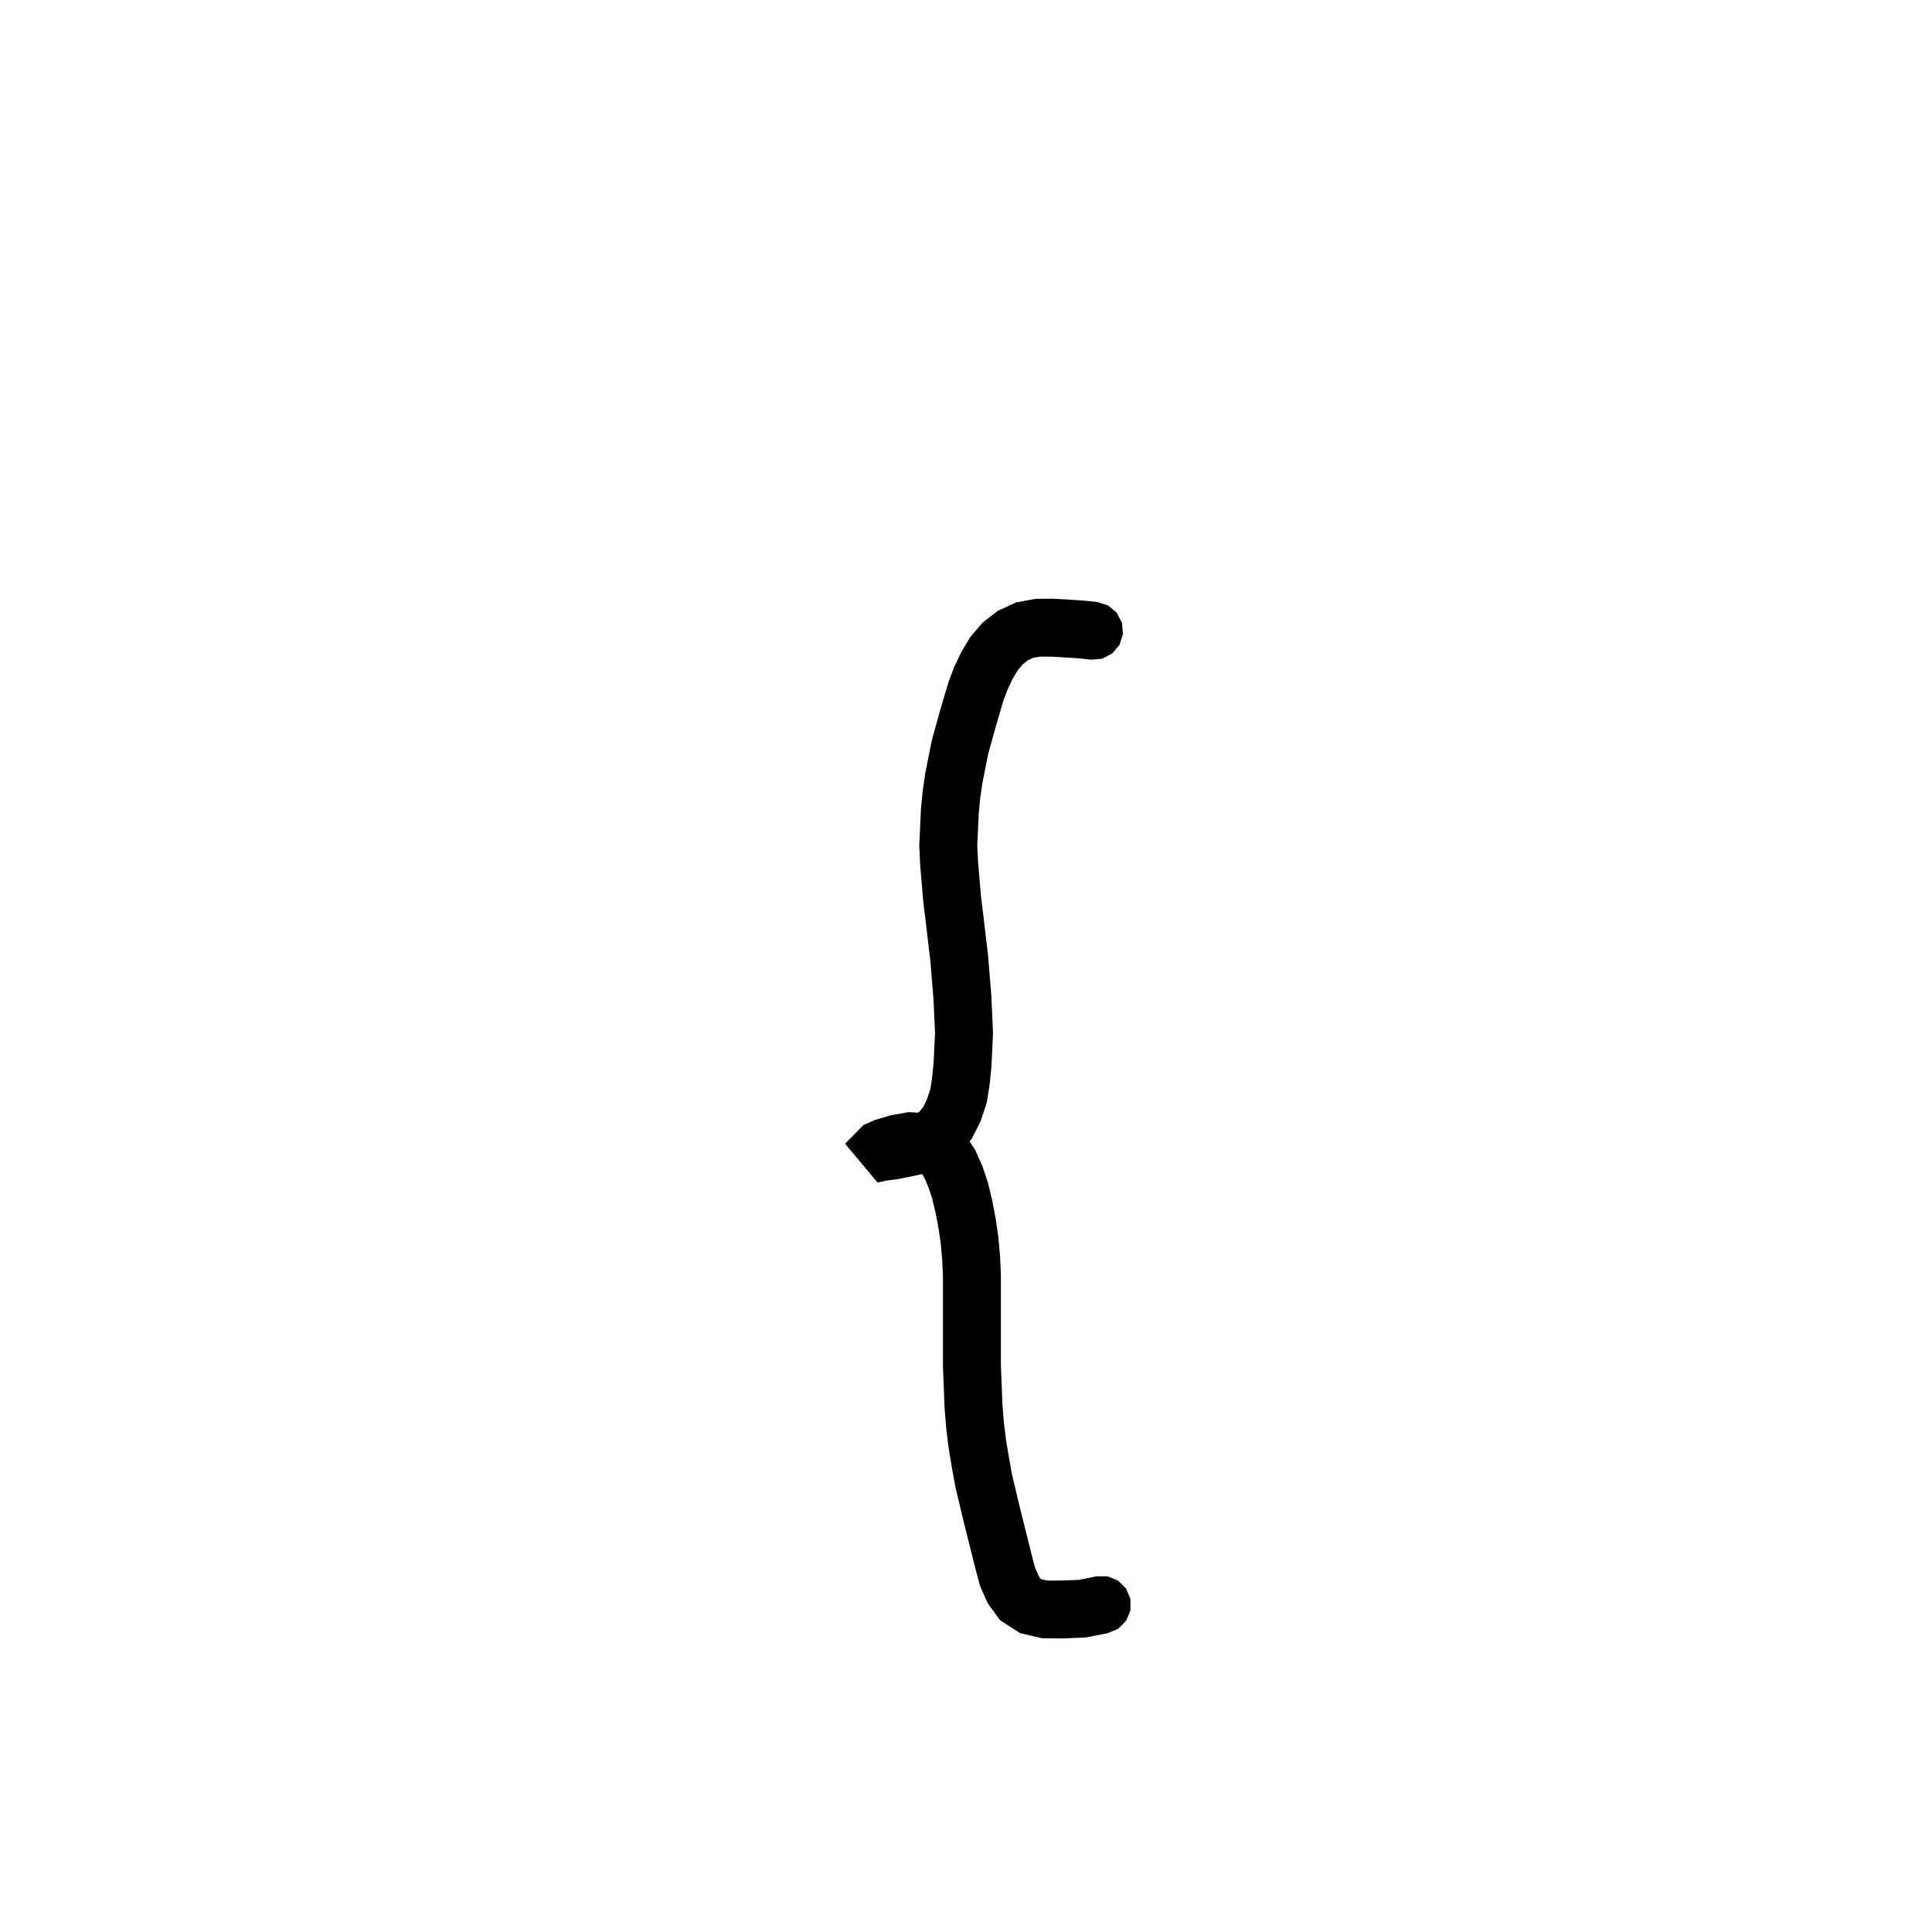
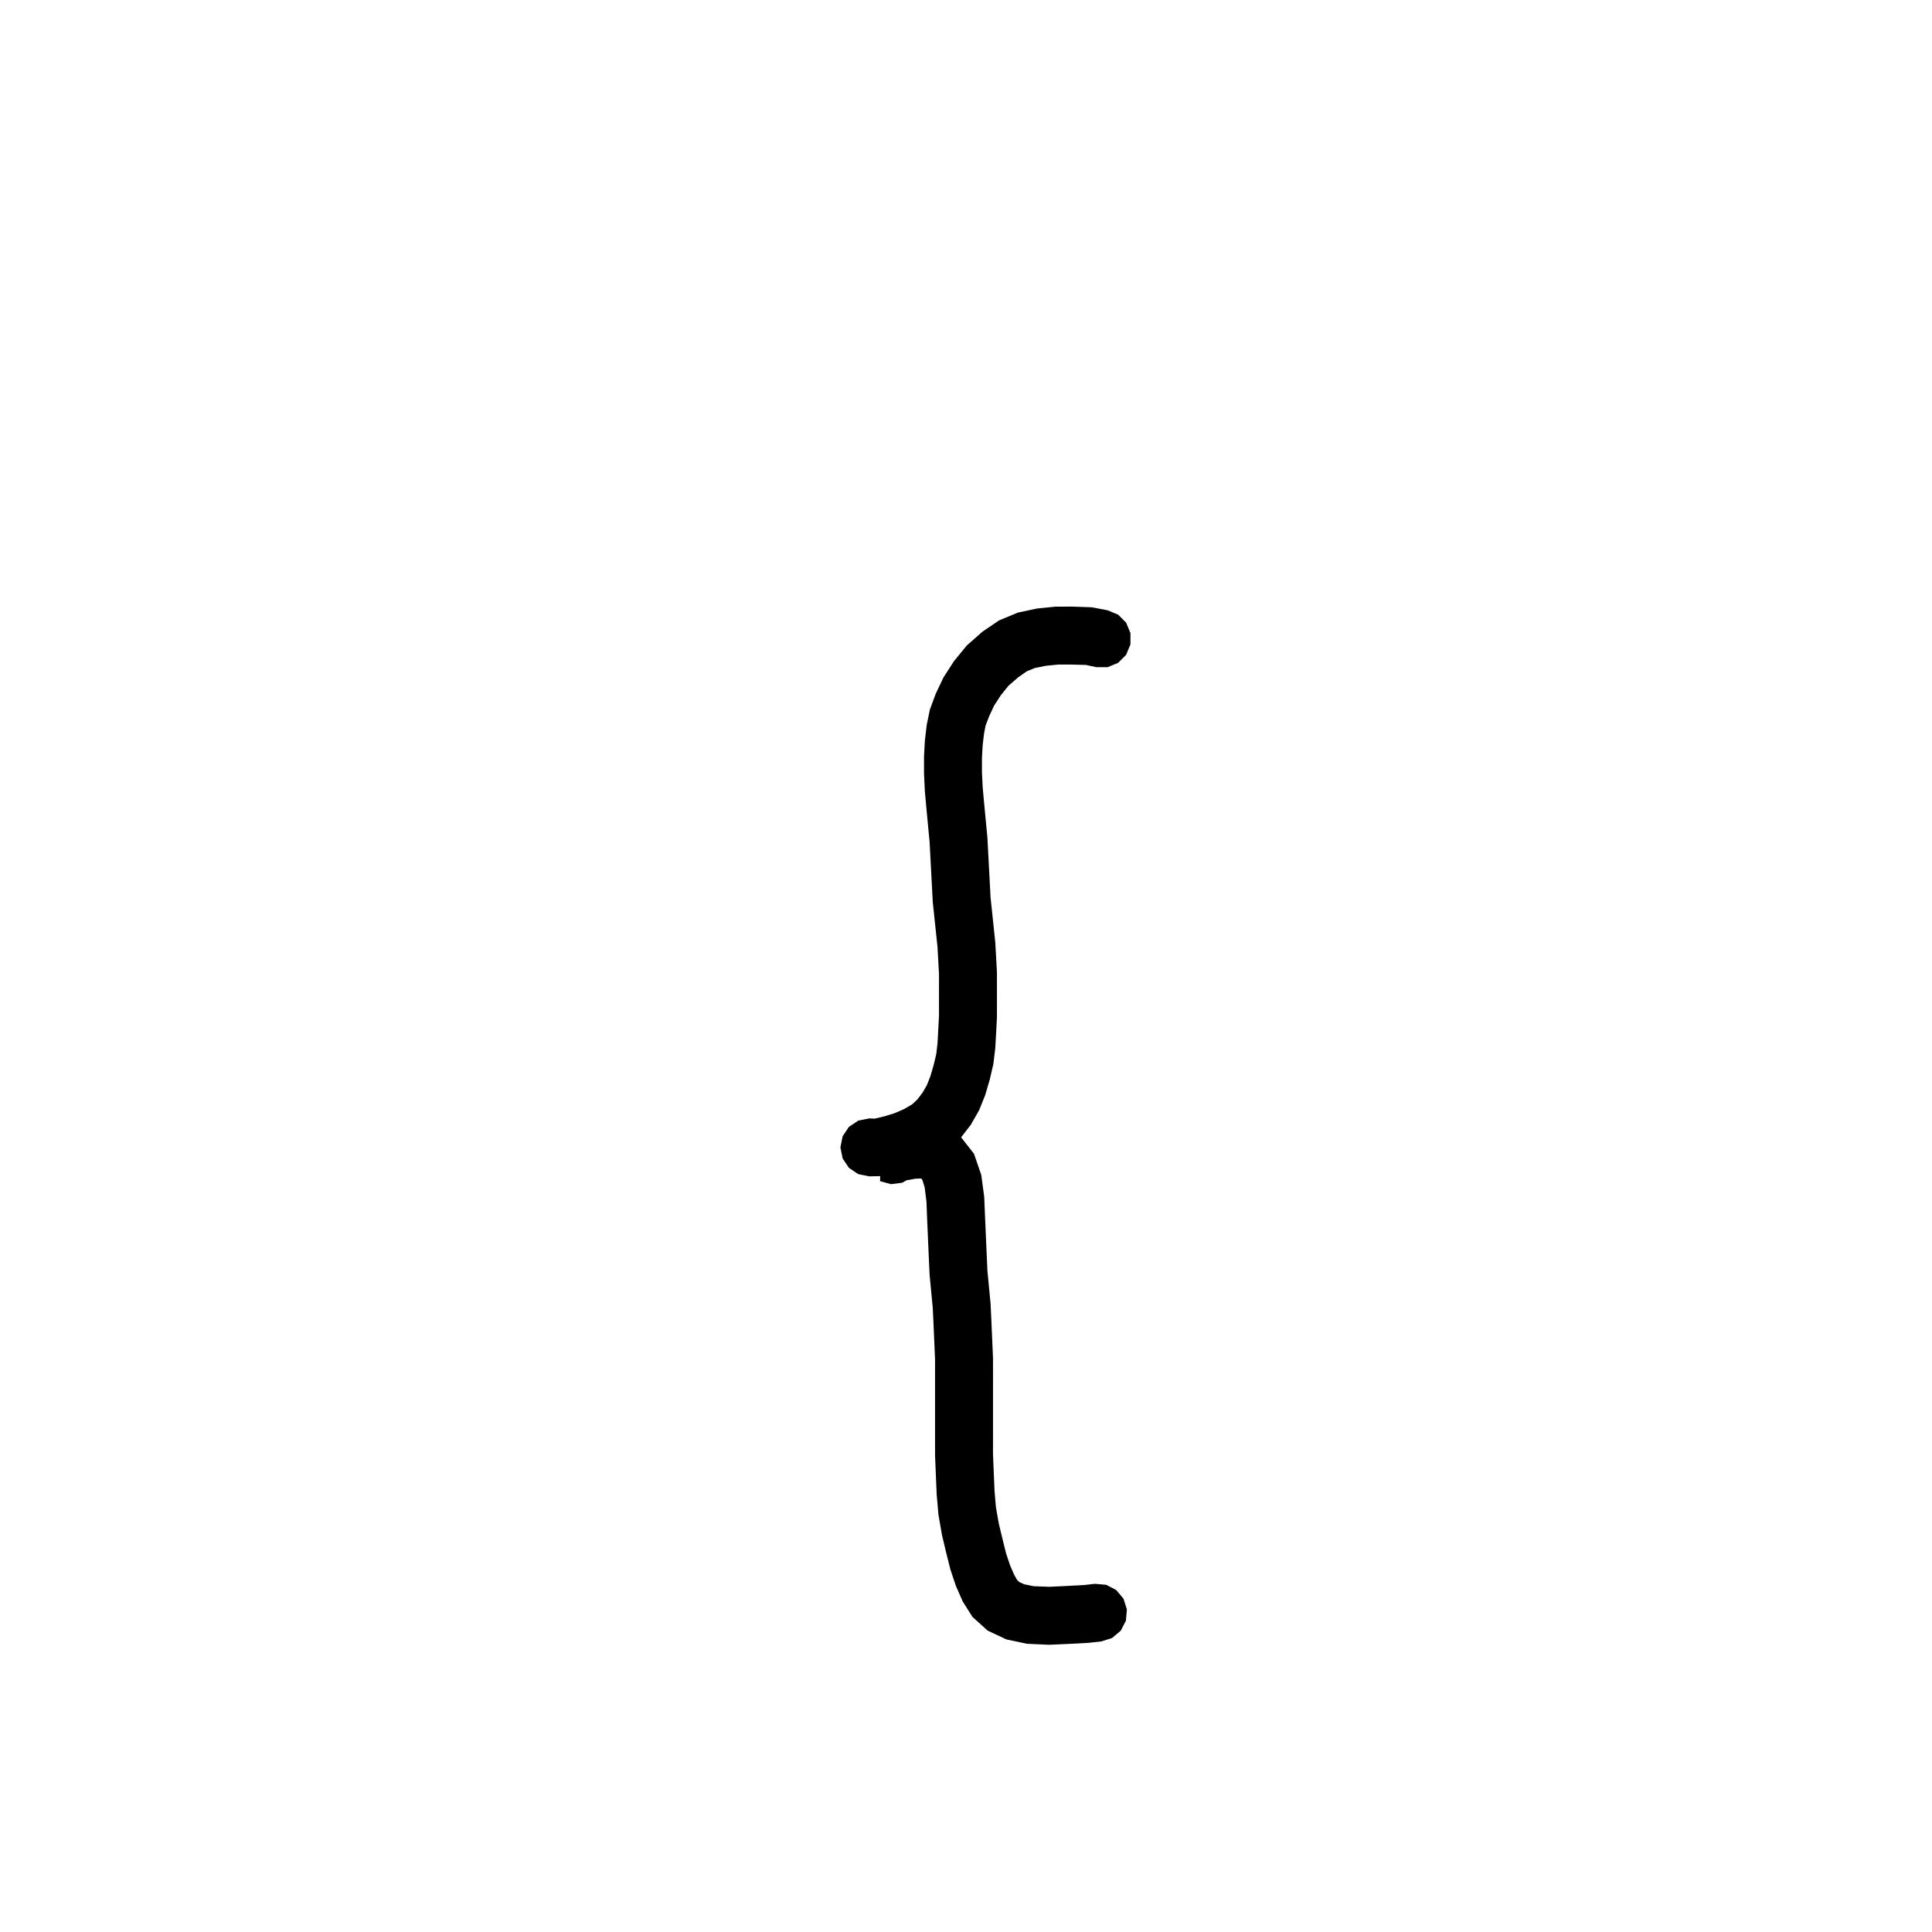
<svg xmlns="http://www.w3.org/2000/svg" viewBox="0 0 300 300" width="300" height="300">
-   <path d="M 170.395 93.487 L 168.446 93.272 L 165.888 93.1 L 163.533 92.971 L 160.82 92.986 L 157.78 93.542 L 154.95 94.847 L 152.58 96.669 L 150.685 98.895 L 149.271 101.236 L 148.123 103.671 L 147.262 105.965 L 146.601 108.2 L 145.979 110.315 L 145.358 112.551 L 144.703 114.922 L 144.179 117.526 L 143.666 120.1 L 143.266 122.897 L 143.001 125.687 L 142.872 128.485 L 142.745 131.265 L 142.877 134.259 L 143.128 137.157 L 143.381 140.181 L 143.757 143.189 L 144.123 146.363 L 144.482 149.346 L 144.719 152.325 L 144.958 155.185 L 145.076 157.914 L 145.194 160.408 L 145.077 162.76 L 144.962 165.092 L 144.741 167.305 L 144.464 169.141 L 143.941 170.695 L 143.358 171.901 L 142.735 172.642 L 141.951 173.154 L 140.924 173.649 L 139.628 173.873 L 137.934 174.214 L 136.066 174.465 L 135.45 174.661 L 139.759 180.443 L 137.883 182.853 L 138.84 182.401 L 140.468 181.924 L 141.648 181.675 L 142.587 181.745 L 142.842 181.722 L 142.931 181.901 L 143.519 182.852 L 144.144 184.301 L 144.751 186.12 L 145.294 188.412 L 145.745 190.781 L 146.081 193.132 L 146.306 195.612 L 146.42 198.102 L 146.418 200.694 L 146.418 203.388 L 146.418 206.204 L 146.418 209.143 L 146.419 212.173 L 146.544 215.319 L 146.671 218.591 L 146.931 221.845 L 147.323 224.976 L 147.832 228.036 L 148.351 230.881 L 148.99 233.573 L 149.608 236.168 L 150.226 238.642 L 150.838 241.091 L 151.457 243.567 L 152.172 246.235 L 153.346 248.909 L 155.277 251.578 L 158.408 253.598 L 161.858 254.396 L 165.096 254.417 L 168.597 254.264 L 172.005 253.596 L 173.626 252.923 L 174.867 251.68 L 175.537 250.057 L 175.535 248.301 L 174.861 246.68 L 173.619 245.439 L 171.996 244.769 L 170.24 244.771 L 167.525 245.328 L 164.904 245.419 L 162.754 245.441 L 161.796 245.259 L 161.498 245.075 L 161.226 244.561 L 160.685 243.316 L 160.175 241.331 L 159.57 238.909 L 158.957 236.46 L 158.351 234.036 L 157.745 231.488 L 157.16 229.037 L 156.699 226.494 L 156.228 223.677 L 155.885 220.931 L 155.655 218.062 L 155.537 214.967 L 155.417 211.99 L 155.418 209.143 L 155.418 206.204 L 155.418 203.388 L 155.418 200.694 L 155.417 197.898 L 155.285 195 L 155.021 192.092 L 154.622 189.301 L 154.094 186.527 L 153.413 183.676 L 152.55 181.087 L 151.46 178.617 L 149.845 176.14 L 147.24 173.87 L 144.066 172.867 L 141.087 172.692 L 138.348 173.178 L 135.813 173.925 L 134.077 174.698 L 131.221 177.597 L 136.265 183.624 L 137.608 183.331 L 139.413 183.092 L 141.393 182.698 L 143.77 182.187 L 146.416 180.968 L 148.816 179.276 L 150.887 176.833 L 152.263 174.122 L 153.209 171.268 L 153.668 168.45 L 153.936 165.765 L 154.066 163.199 L 154.194 160.408 L 154.067 157.514 L 153.94 154.611 L 153.689 151.593 L 153.437 148.45 L 153.061 145.311 L 152.692 142.117 L 152.333 139.248 L 152.096 136.394 L 151.857 133.66 L 151.745 131.265 L 151.862 128.903 L 151.979 126.313 L 152.203 123.961 L 152.538 121.614 L 153.004 119.291 L 153.46 116.996 L 154.03 114.96 L 154.633 112.787 L 155.236 110.739 L 155.8 108.811 L 156.408 107.186 L 157.219 105.458 L 158.009 104.126 L 158.807 103.167 L 159.621 102.54 L 160.465 102.132 L 161.588 101.953 L 163.283 101.968 L 165.336 102.083 L 167.677 102.239 L 169.401 102.432 L 171.15 102.281 L 172.709 101.473 L 173.84 100.13 L 174.37 98.456 L 174.22 96.707 L 173.412 95.148 L 172.069 94.017 Z" fill="black" fill-rule="nonzero" />
+   <path d="M 172.005 94.771 L 169.553 94.3 L 166.544 94.194 L 163.912 94.2 L 161.01 94.491 L 158.052 95.125 L 155.131 96.335 L 152.556 98.087 L 150.132 100.219 L 148.136 102.659 L 146.5 105.193 L 145.306 107.712 L 144.393 110.174 L 143.901 112.571 L 143.618 114.963 L 143.481 117.433 L 143.481 120.11 L 143.613 122.885 L 143.866 125.682 L 144.112 128.263 L 144.349 130.745 L 144.465 132.971 L 144.588 135.298 L 144.71 137.624 L 144.84 140.068 L 145.096 142.512 L 145.341 144.838 L 145.576 147.058 L 145.691 149.148 L 145.808 151.227 L 145.806 153.306 L 145.806 155.633 L 145.808 157.715 L 145.69 159.92 L 145.578 161.983 L 145.385 163.667 L 144.976 165.379 L 144.459 167.149 L 143.927 168.493 L 143.256 169.667 L 142.458 170.714 L 141.628 171.486 L 140.405 172.205 L 138.93 172.848 L 137.378 173.329 L 135.814 173.705 L 135 173.663 L 133.278 174.006 L 131.818 174.981 L 130.843 176.441 L 130.5 178.163 L 130.843 179.885 L 131.818 181.345 L 133.278 182.321 L 135 182.663 L 137.043 182.621 L 139.724 182.018 L 142.09 181.275 L 144.533 180.203 L 146.985 178.718 L 149.093 176.796 L 150.744 174.659 L 152.032 172.405 L 152.97 170.075 L 153.677 167.682 L 154.248 165.231 L 154.545 162.752 L 154.677 160.406 L 154.804 157.958 L 154.806 155.633 L 154.806 153.306 L 154.804 150.977 L 154.677 148.648 L 154.547 146.33 L 154.292 143.896 L 154.047 141.57 L 153.813 139.36 L 153.698 137.151 L 153.575 134.825 L 153.453 132.498 L 153.324 130.072 L 153.072 127.41 L 152.828 124.849 L 152.591 122.258 L 152.478 119.89 L 152.478 117.669 L 152.586 115.731 L 152.793 113.96 L 153.036 112.683 L 153.592 111.227 L 154.357 109.583 L 155.415 107.953 L 156.603 106.475 L 158.097 105.179 L 159.441 104.236 L 160.682 103.732 L 162.378 103.386 L 164.373 103.188 L 166.395 103.193 L 168.611 103.251 L 170.24 103.596 L 171.996 103.598 L 173.619 102.928 L 174.861 101.688 L 175.535 100.066 L 175.537 98.31 L 174.867 96.688 L 173.626 95.445 Z" fill="black" fill-rule="nonzero" />
+   <path d="M 140.686 175.363 L 139.779 183.422 L 141.167 183.208 L 142.125 183.028 L 143 182.994 L 143.126 183.078 L 143.246 183.288 L 143.584 184.393 L 143.862 186.619 L 143.973 189.493 L 144.096 192.318 L 144.219 195.139 L 144.348 197.946 L 144.602 200.631 L 144.838 203.096 L 144.954 205.551 L 145.076 208.359 L 145.195 211.075 L 145.194 213.918 L 145.194 216.857 L 145.194 219.918 L 145.194 222.857 L 145.195 226.01 L 145.32 229.044 L 145.448 232.083 L 145.721 235.194 L 146.265 238.33 L 146.914 241.066 L 147.575 243.7 L 148.429 246.26 L 149.493 248.68 L 151 251.07 L 153.354 253.195 L 156.268 254.567 L 159.46 255.245 L 162.918 255.398 L 165.835 255.27 L 169.01 255.1 L 171.007 254.881 L 172.681 254.35 L 174.024 253.219 L 174.832 251.661 L 174.983 249.911 L 174.452 248.238 L 173.321 246.894 L 171.763 246.086 L 170.013 245.936 L 168.337 246.125 L 165.389 246.281 L 162.918 246.398 L 160.499 246.306 L 159.038 246.004 L 158.279 245.662 L 157.939 245.338 L 157.487 244.545 L 156.836 243.046 L 156.22 241.198 L 155.658 238.934 L 155.082 236.527 L 154.646 234.03 L 154.43 231.509 L 154.312 228.67 L 154.193 225.827 L 154.194 222.857 L 154.194 219.918 L 154.194 216.857 L 154.194 213.918 L 154.193 210.884 L 154.067 207.968 L 153.944 205.143 L 153.815 202.455 L 153.561 199.777 L 153.326 197.319 L 153.21 194.739 L 153.088 191.927 L 152.965 189.119 L 152.831 185.871 L 152.375 182.464 L 151.244 179.161 L 148.915 176.187 L 145.368 174.312 L 141.835 174.033 L 139.608 174.343 L 136.752 174.946 L 136.661 183.413 L 138.354 183.876 L 140.096 183.657 L 141.622 182.787 L 142.698 181.4 L 143.162 179.707 L 142.943 177.965 L 142.073 176.439 Z" fill="black" fill-rule="nonzero" />
</svg>
